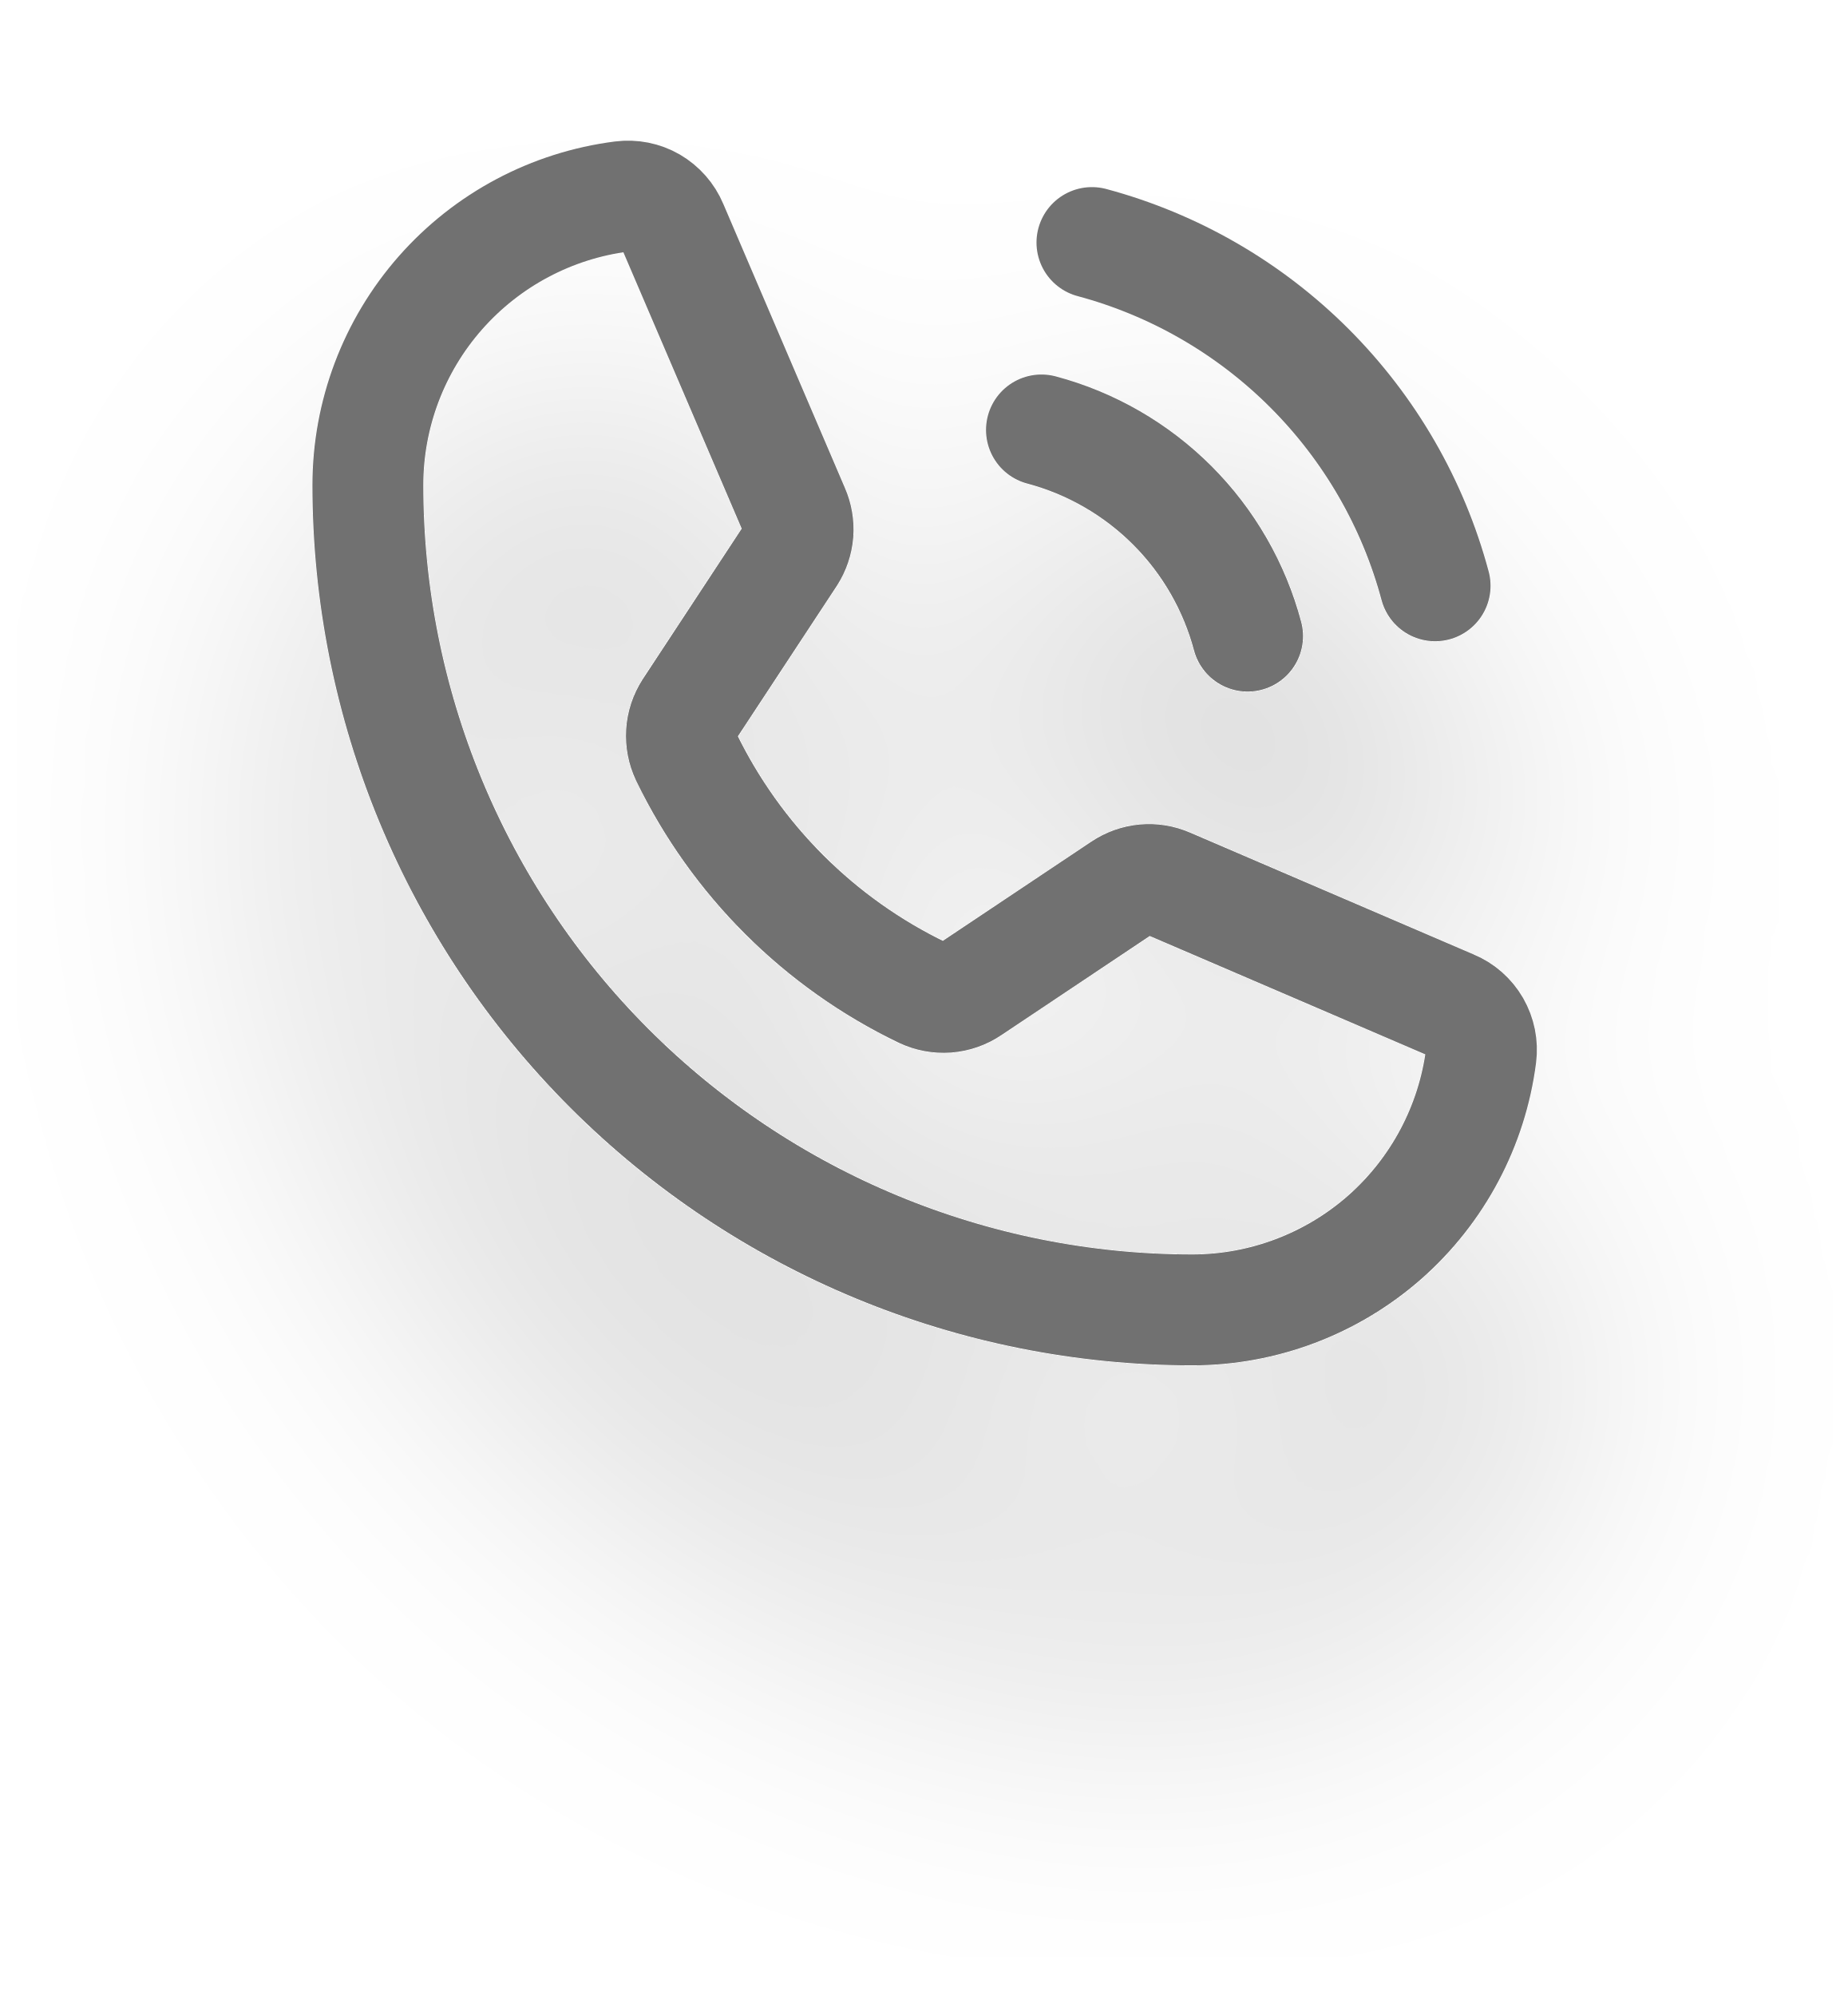
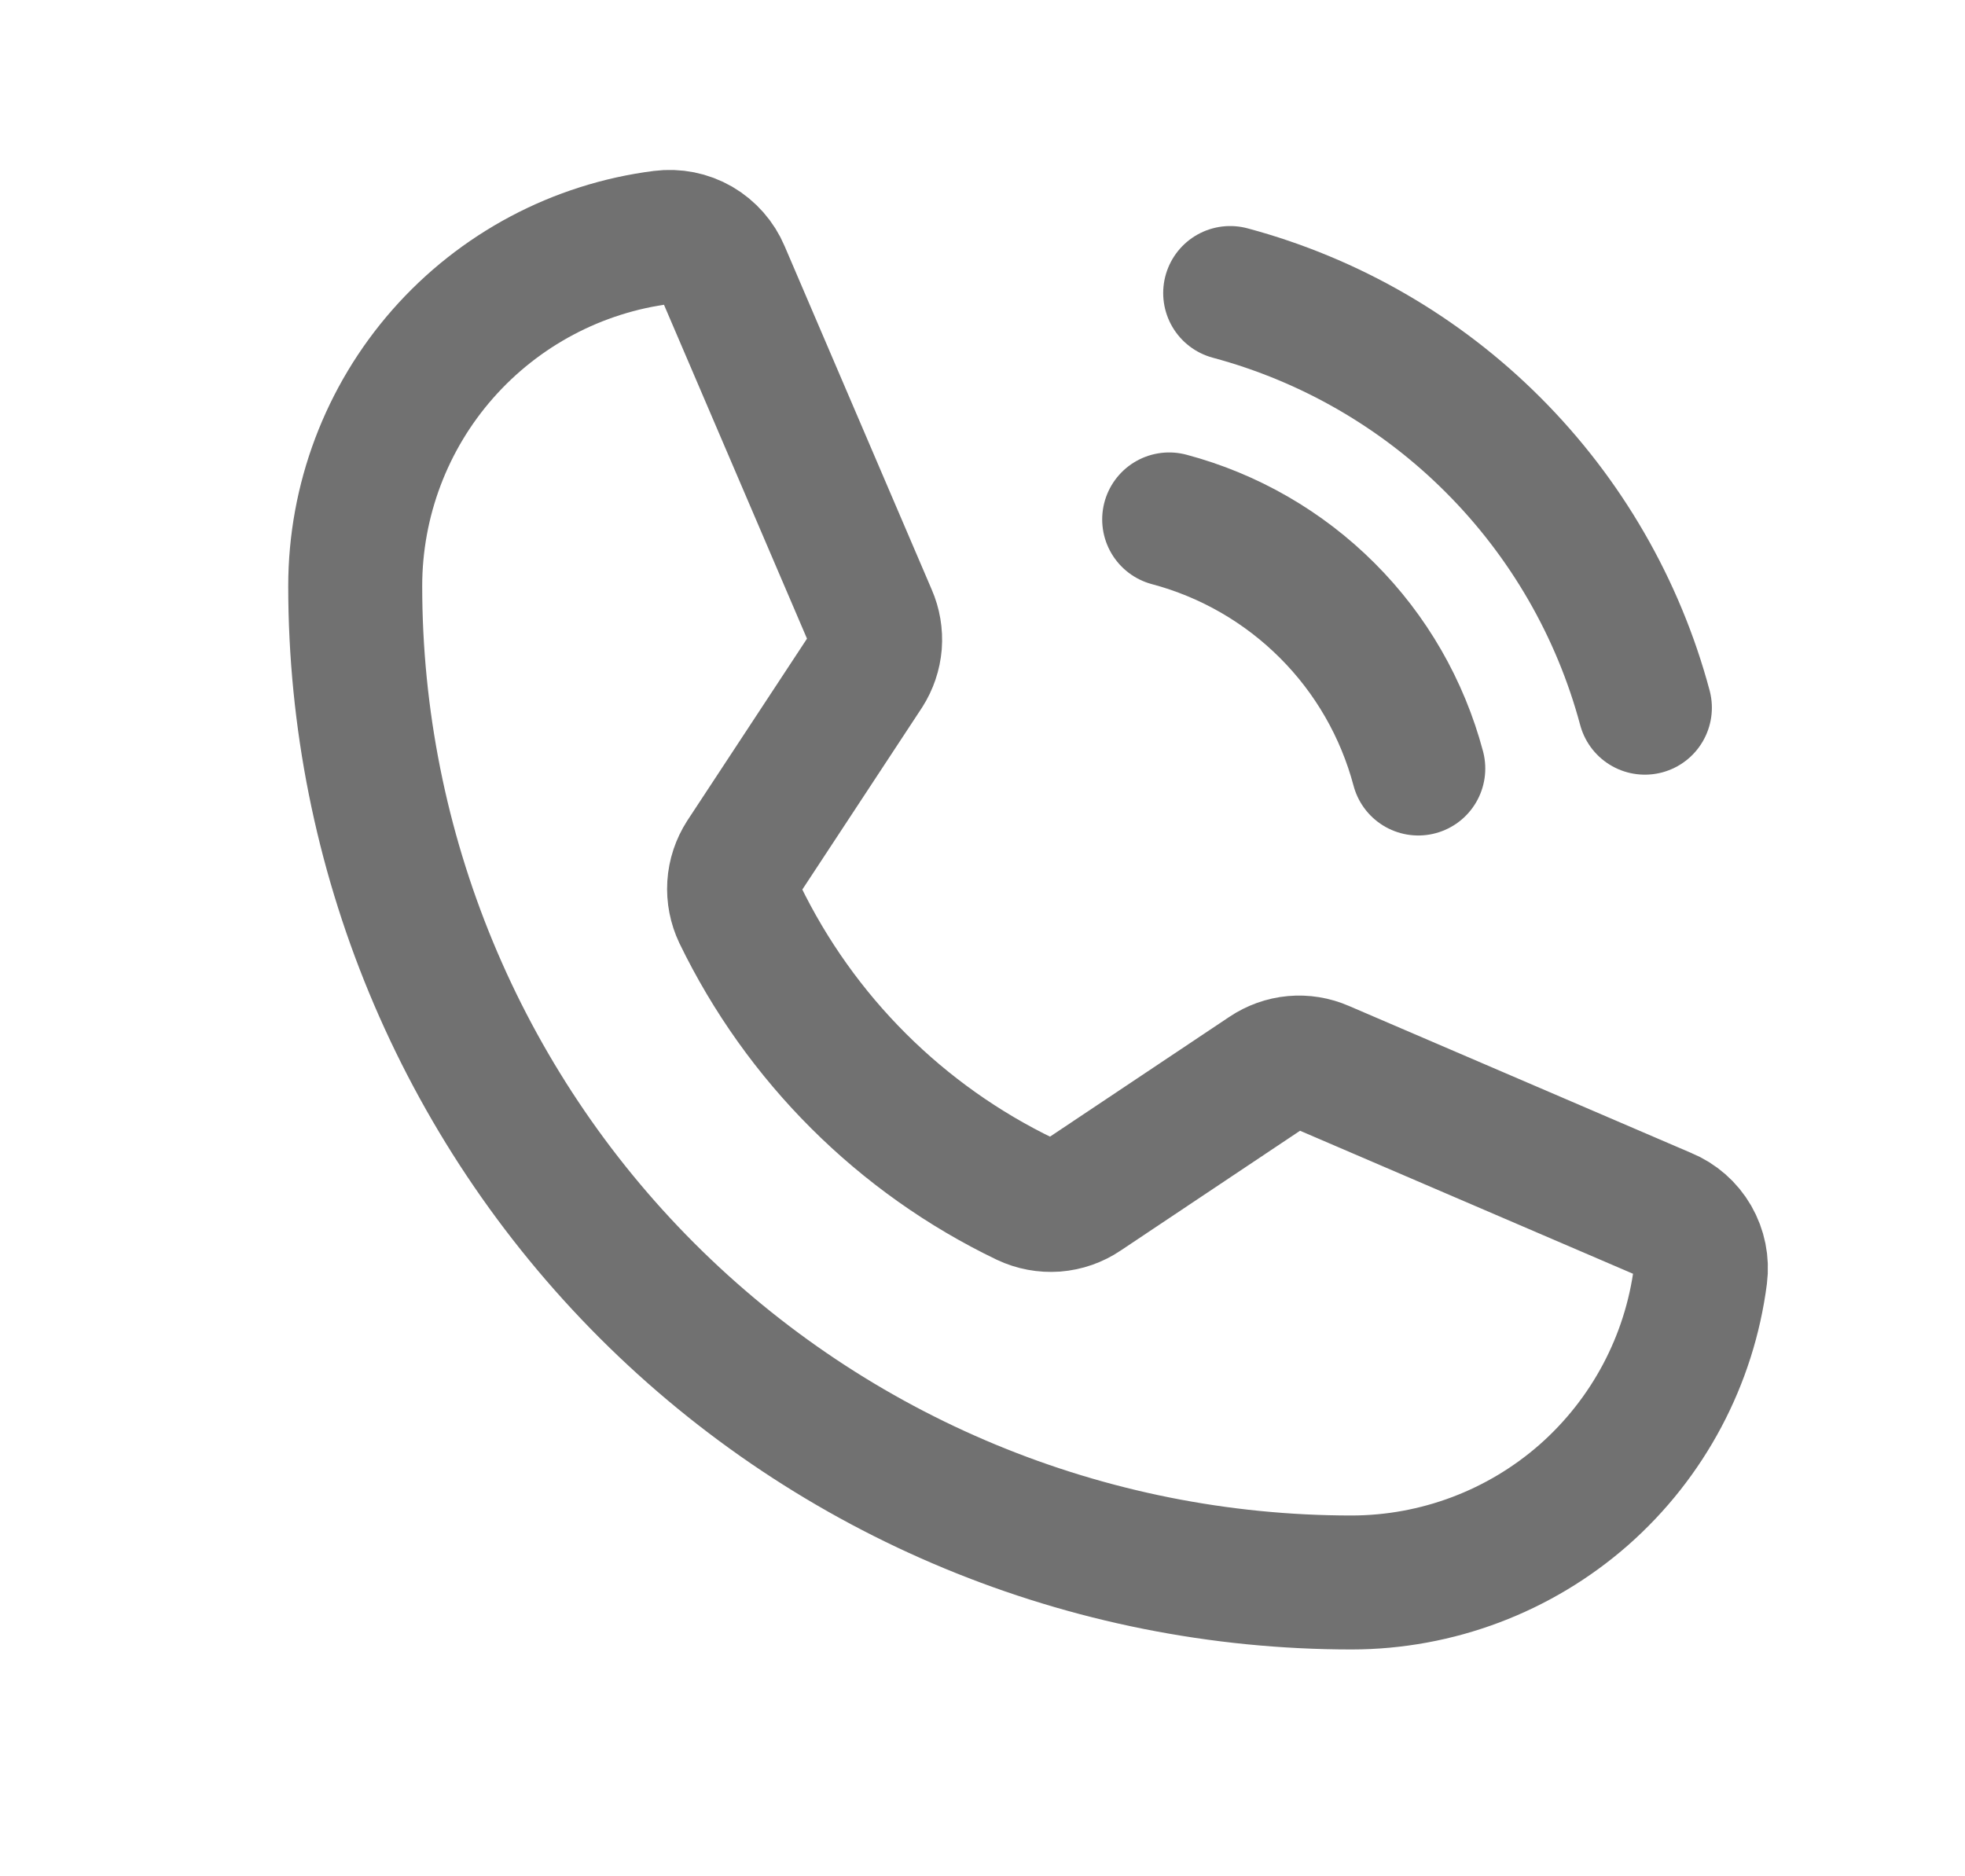
- <svg xmlns="http://www.w3.org/2000/svg" width="25" height="27" viewBox="0 0 25 27" fill="none">
-   <g filter="url(#filter0_d_8119_50286)">
-     <path d="M14.773 3.281C15.887 3.58 16.901 4.166 17.716 4.981C18.531 5.796 19.118 6.811 19.416 7.924" stroke="#717171" stroke-width="1.5" stroke-linecap="round" stroke-linejoin="round" />
-     <path d="M14.09 5.816C14.759 5.994 15.37 6.346 15.86 6.836C16.349 7.325 16.701 7.936 16.879 8.605" stroke="#717171" stroke-width="1.5" stroke-linecap="round" stroke-linejoin="round" />
-     <path d="M9.283 10.237C9.959 11.632 11.086 12.757 12.482 13.428C12.585 13.477 12.699 13.498 12.813 13.49C12.927 13.481 13.036 13.443 13.13 13.379L15.181 12.009C15.272 11.948 15.377 11.91 15.486 11.9C15.595 11.89 15.704 11.908 15.805 11.952L19.644 13.601C19.775 13.655 19.885 13.751 19.956 13.874C20.027 13.998 20.056 14.14 20.038 14.281C19.916 15.231 19.452 16.104 18.734 16.737C18.015 17.369 17.09 17.718 16.133 17.719C13.174 17.719 10.336 16.543 8.244 14.451C6.152 12.359 4.977 9.521 4.977 6.562C4.977 5.605 5.326 4.68 5.958 3.962C6.591 3.243 7.464 2.779 8.414 2.658C8.555 2.64 8.698 2.668 8.821 2.739C8.944 2.811 9.04 2.92 9.095 3.051L10.743 6.899C10.786 6.997 10.804 7.105 10.796 7.212C10.787 7.32 10.752 7.423 10.694 7.514L9.324 9.597C9.263 9.692 9.227 9.8 9.22 9.912C9.213 10.024 9.235 10.136 9.283 10.237V10.237Z" stroke="#717171" stroke-width="1.5" stroke-linecap="round" stroke-linejoin="round" />
-   </g>
-   <defs>
-     <filter id="filter0_d_8119_50286" x="0.227" y="1.902" width="24.566" height="24.566" filterUnits="userSpaceOnUse" color-interpolation-filters="sRGB">
-       <feFlood flood-opacity="0" result="BackgroundImageFix" />
-       <feColorMatrix in="SourceAlpha" type="matrix" values="0 0 0 0 0 0 0 0 0 0 0 0 0 0 0 0 0 0 127 0" result="hardAlpha" />
-       <feOffset dy="4" />
-       <feGaussianBlur stdDeviation="2" />
-       <feComposite in2="hardAlpha" operator="out" />
-       <feColorMatrix type="matrix" values="0 0 0 0 0 0 0 0 0 0 0 0 0 0 0 0 0 0 0.25 0" />
-       <feBlend mode="normal" in2="BackgroundImageFix" result="effect1_dropShadow_8119_50286" />
-       <feBlend mode="normal" in="SourceGraphic" in2="effect1_dropShadow_8119_50286" result="shape" />
-     </filter>
-   </defs>
+ <svg xmlns="http://www.w3.org/2000/svg" width="22" height="21" viewBox="0 0 22 21" fill="none">
+   <path d="M13.773 3.281C14.887 3.58 15.902 4.166 16.716 4.981C17.531 5.796 18.118 6.811 18.416 7.924" stroke="#717171" stroke-width="1.5" stroke-linecap="round" stroke-linejoin="round" />
+   <path d="M13.09 5.816C13.759 5.994 14.37 6.346 14.86 6.836C15.35 7.325 15.701 7.936 15.879 8.605" stroke="#717171" stroke-width="1.5" stroke-linecap="round" stroke-linejoin="round" />
+   <path d="M8.283 10.237C8.959 11.632 10.086 12.757 11.482 13.428C11.585 13.477 11.699 13.498 11.813 13.49C11.927 13.481 12.036 13.443 12.13 13.379L14.181 12.009C14.272 11.948 14.377 11.91 14.486 11.9C14.595 11.89 14.704 11.908 14.805 11.952L18.644 13.601C18.775 13.655 18.885 13.751 18.956 13.874C19.027 13.998 19.056 14.14 19.038 14.281C18.916 15.231 18.452 16.104 17.734 16.737C17.015 17.369 16.09 17.718 15.133 17.719C12.174 17.719 9.336 16.543 7.244 14.451C5.152 12.359 3.977 9.521 3.977 6.562C3.977 5.605 4.326 4.68 4.958 3.962C5.591 3.243 6.464 2.779 7.414 2.658C7.555 2.64 7.698 2.668 7.821 2.739C7.944 2.811 8.04 2.92 8.095 3.051L9.743 6.899C9.786 6.997 9.804 7.105 9.796 7.212C9.787 7.32 9.752 7.423 9.694 7.514L8.324 9.597C8.263 9.692 8.227 9.8 8.22 9.912C8.213 10.024 8.235 10.136 8.283 10.237V10.237Z" stroke="#717171" stroke-width="1.5" stroke-linecap="round" stroke-linejoin="round" />
</svg>
